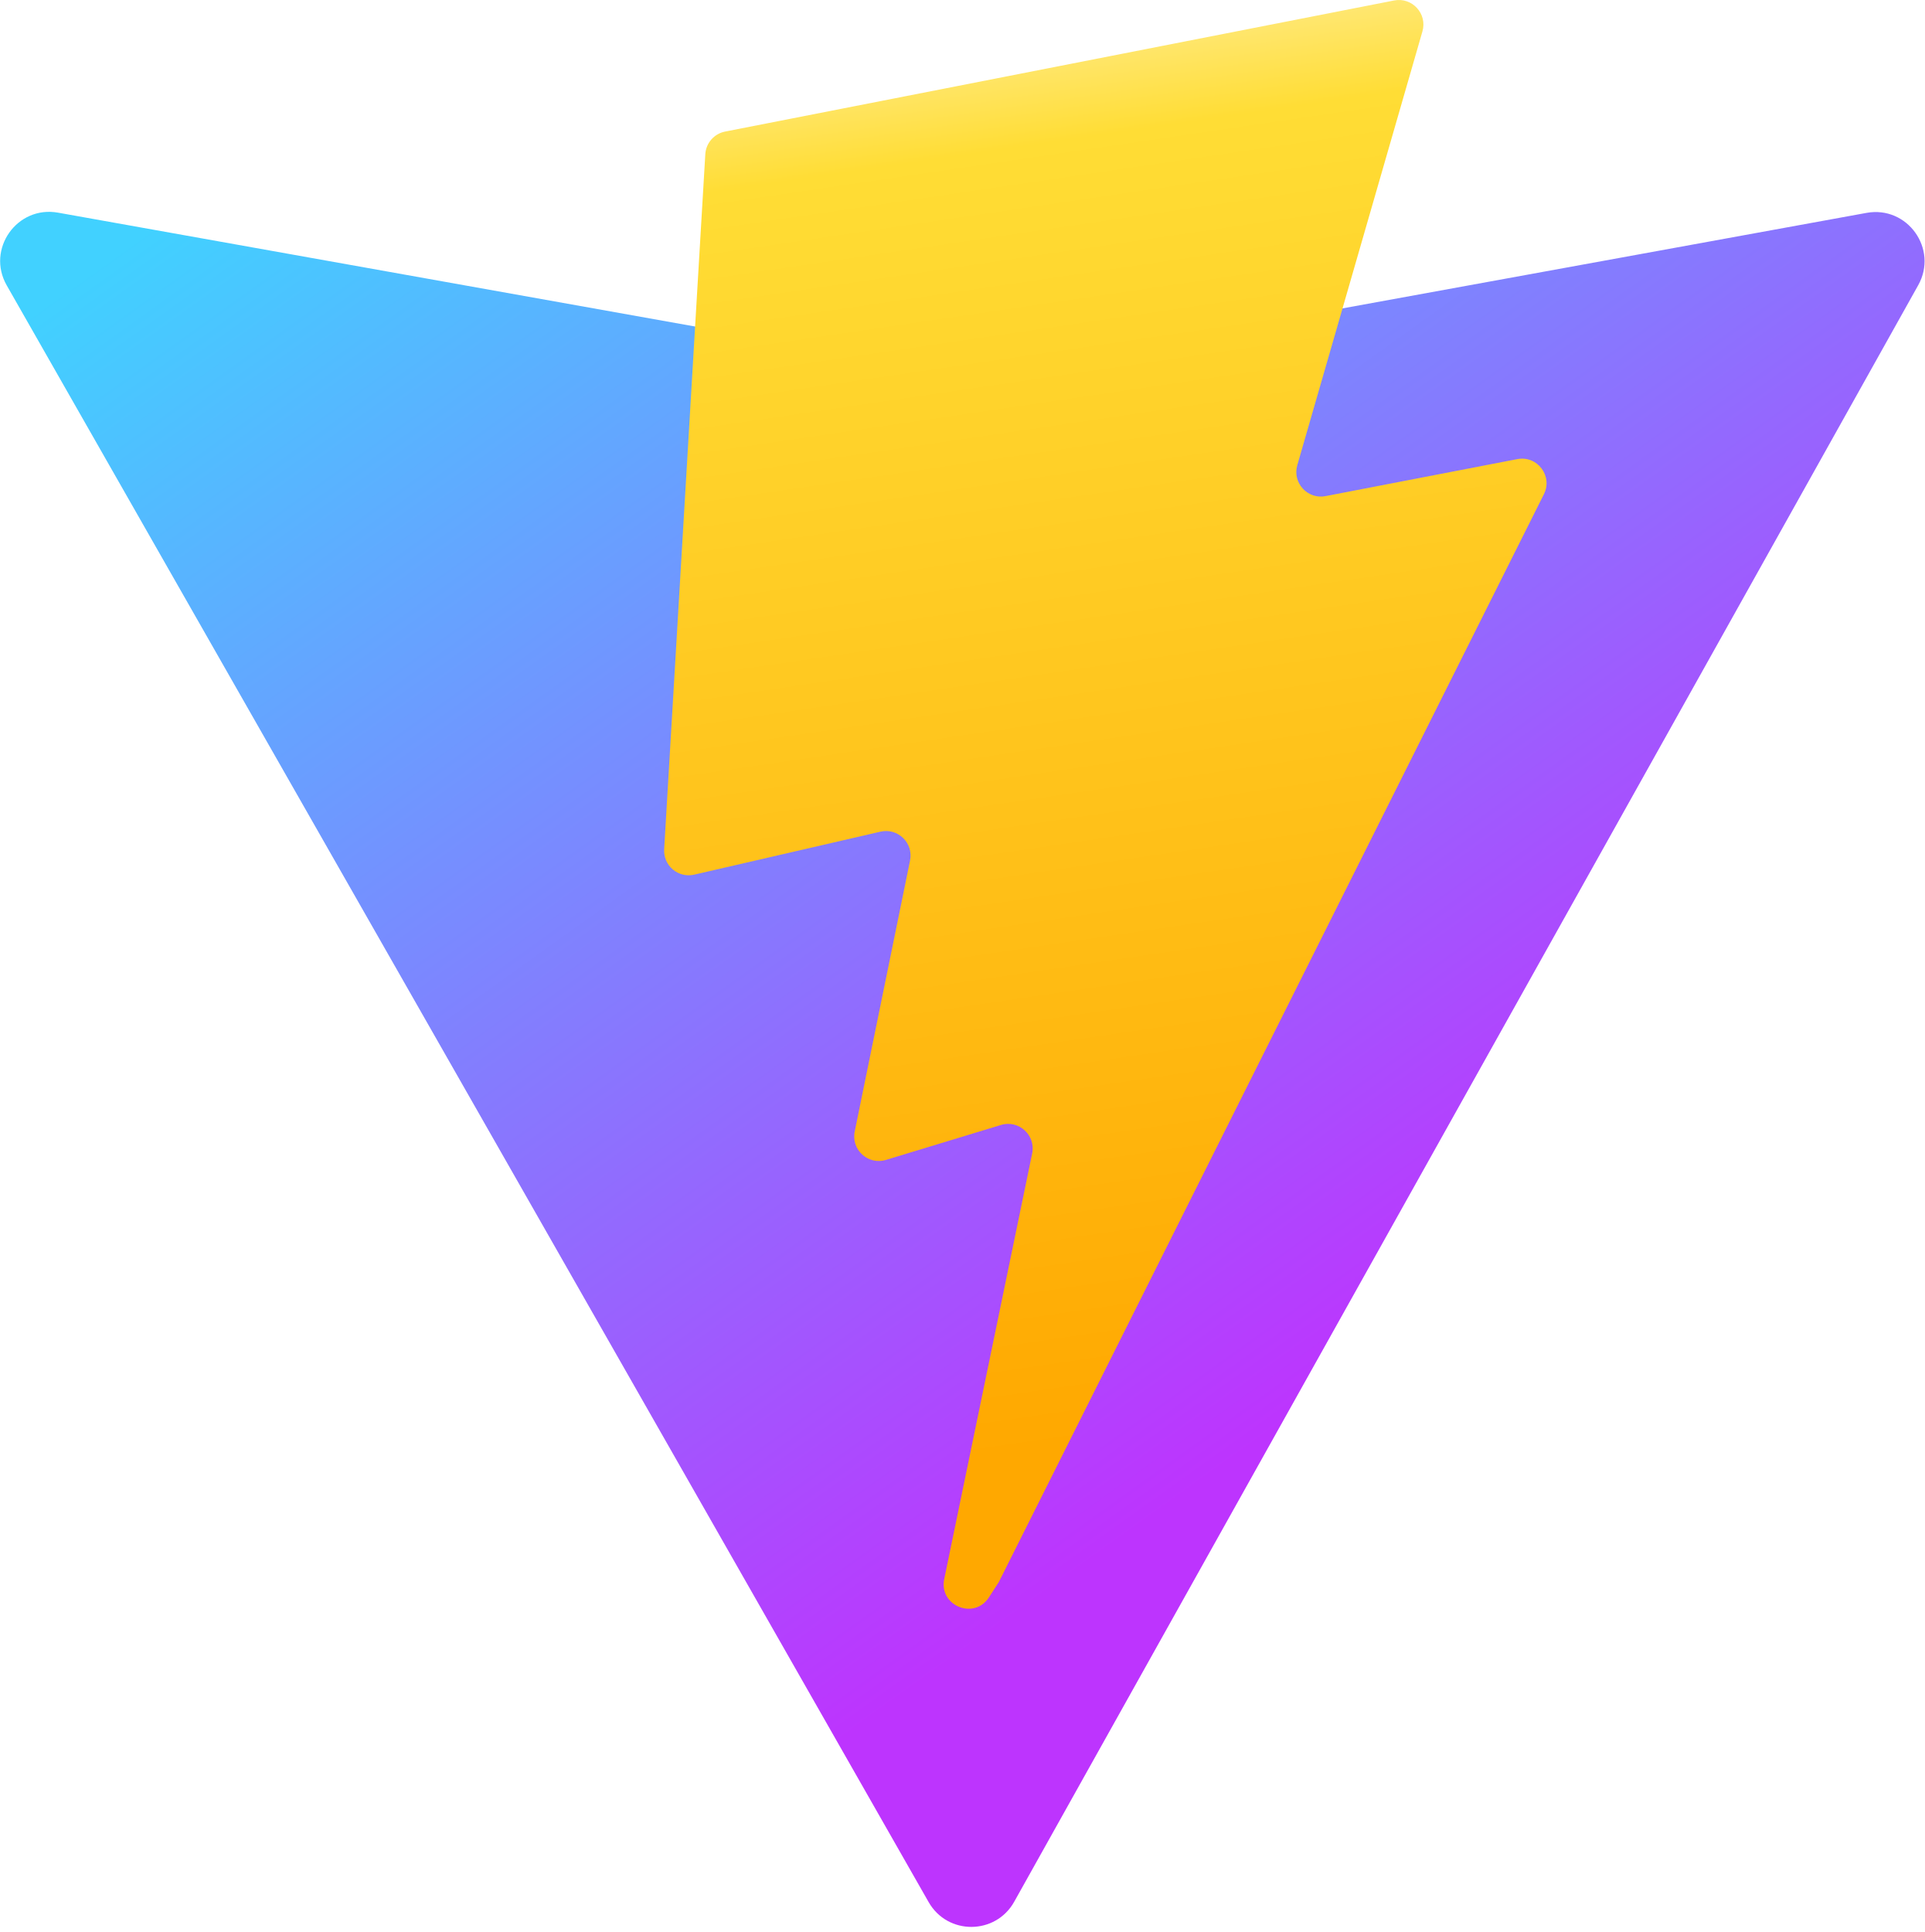
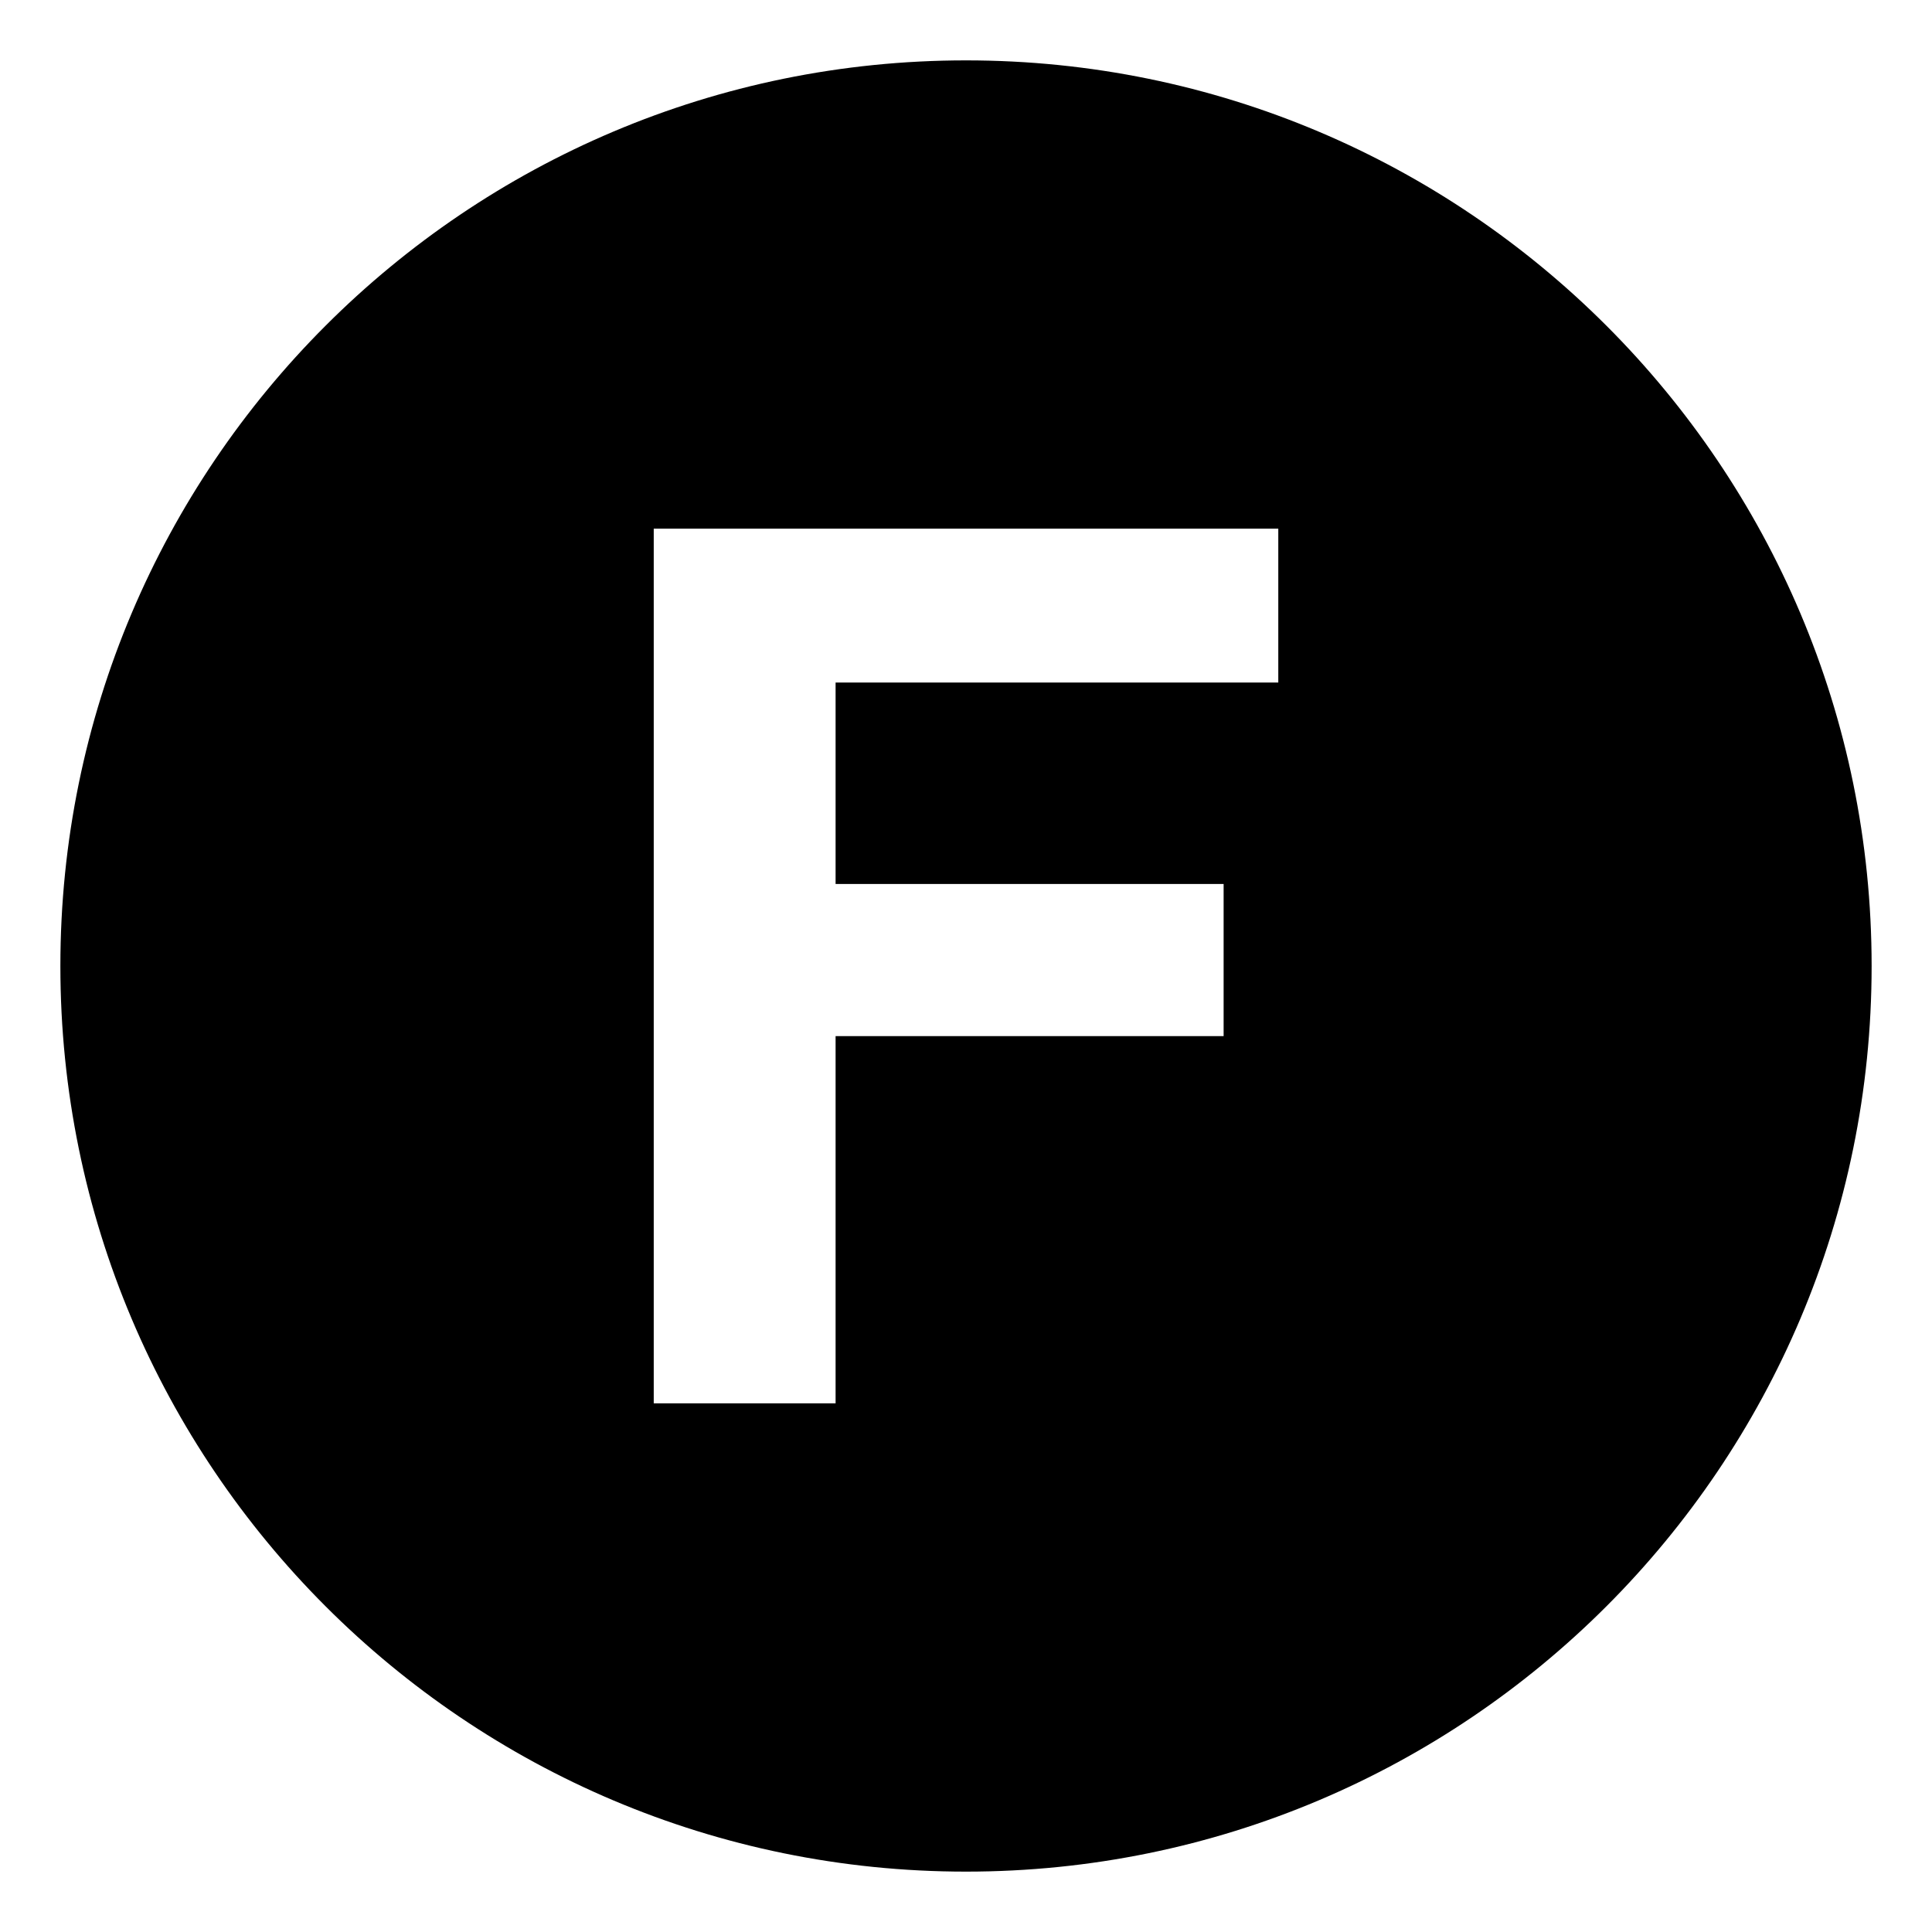
- <svg xmlns="http://www.w3.org/2000/svg" aria-hidden="true" role="img" class="iconify iconify--logos" width="31.88" height="32" preserveAspectRatio="xMidYMid meet" viewBox="0 0 256 257">
-   <defs>
-     <linearGradient id="IconifyId1813088fe1fbc01fb466" x1="-.828%" x2="57.636%" y1="7.652%" y2="78.411%">
-       <stop offset="0%" stop-color="#41D1FF" />
-       <stop offset="100%" stop-color="#BD34FE" />
-     </linearGradient>
-     <linearGradient id="IconifyId1813088fe1fbc01fb467" x1="43.376%" x2="50.316%" y1="2.242%" y2="89.03%">
-       <stop offset="0%" stop-color="#FFEA83" />
-       <stop offset="8.333%" stop-color="#FFDD35" />
-       <stop offset="100%" stop-color="#FFA800" />
-     </linearGradient>
-   </defs>
-   <path fill="url(#IconifyId1813088fe1fbc01fb466)" d="M255.153 37.938L134.897 252.976c-2.483 4.44-8.862 4.466-11.382.048L.875 37.958c-2.746-4.814 1.371-10.646 6.827-9.67l120.385 21.517a6.537 6.537 0 0 0 2.322-.004l117.867-21.483c5.438-.991 9.574 4.796 6.877 9.62Z" />
-   <path fill="url(#IconifyId1813088fe1fbc01fb467)" d="M185.432.063L96.44 17.501a3.268 3.268 0 0 0-2.634 3.014l-5.474 92.456a3.268 3.268 0 0 0 3.997 3.378l24.777-5.718c2.318-.535 4.413 1.507 3.936 3.838l-7.361 36.047c-.495 2.426 1.782 4.5 4.151 3.78l15.304-4.649c2.372-.72 4.652 1.36 4.15 3.788l-11.698 56.621c-.732 3.542 3.979 5.473 5.943 2.437l1.313-2.028l72.516-144.72c1.215-2.423-.88-5.186-3.54-4.672l-25.505 4.922c-2.396.462-4.435-1.77-3.759-4.114l16.646-57.705c.677-2.35-1.37-4.583-3.769-4.113Z" />
+ <svg xmlns="http://www.w3.org/2000/svg" viewBox="0 0 64 64" aria-hidden="true" role="img" class="iconify iconify--emojione-monotone" preserveAspectRatio="xMidYMid meet" fill="#000000">
+   <g id="SVGRepo_bgCarrier" stroke-width="0" />
+   <g id="SVGRepo_tracerCarrier" stroke-linecap="round" stroke-linejoin="round" />
+   <g id="SVGRepo_iconCarrier">
+     <path d="M32 2C15.432 2 2 15.432 2 32s13.432 30 30 30s30-13.432 30-30S48.568 2 32 2zm10.345 20.61H27.68v6.673h12.854v5.039H27.68v12.166h-6.024V17.512h20.689v5.098z" fill="#000000" />
+   </g>
</svg>
